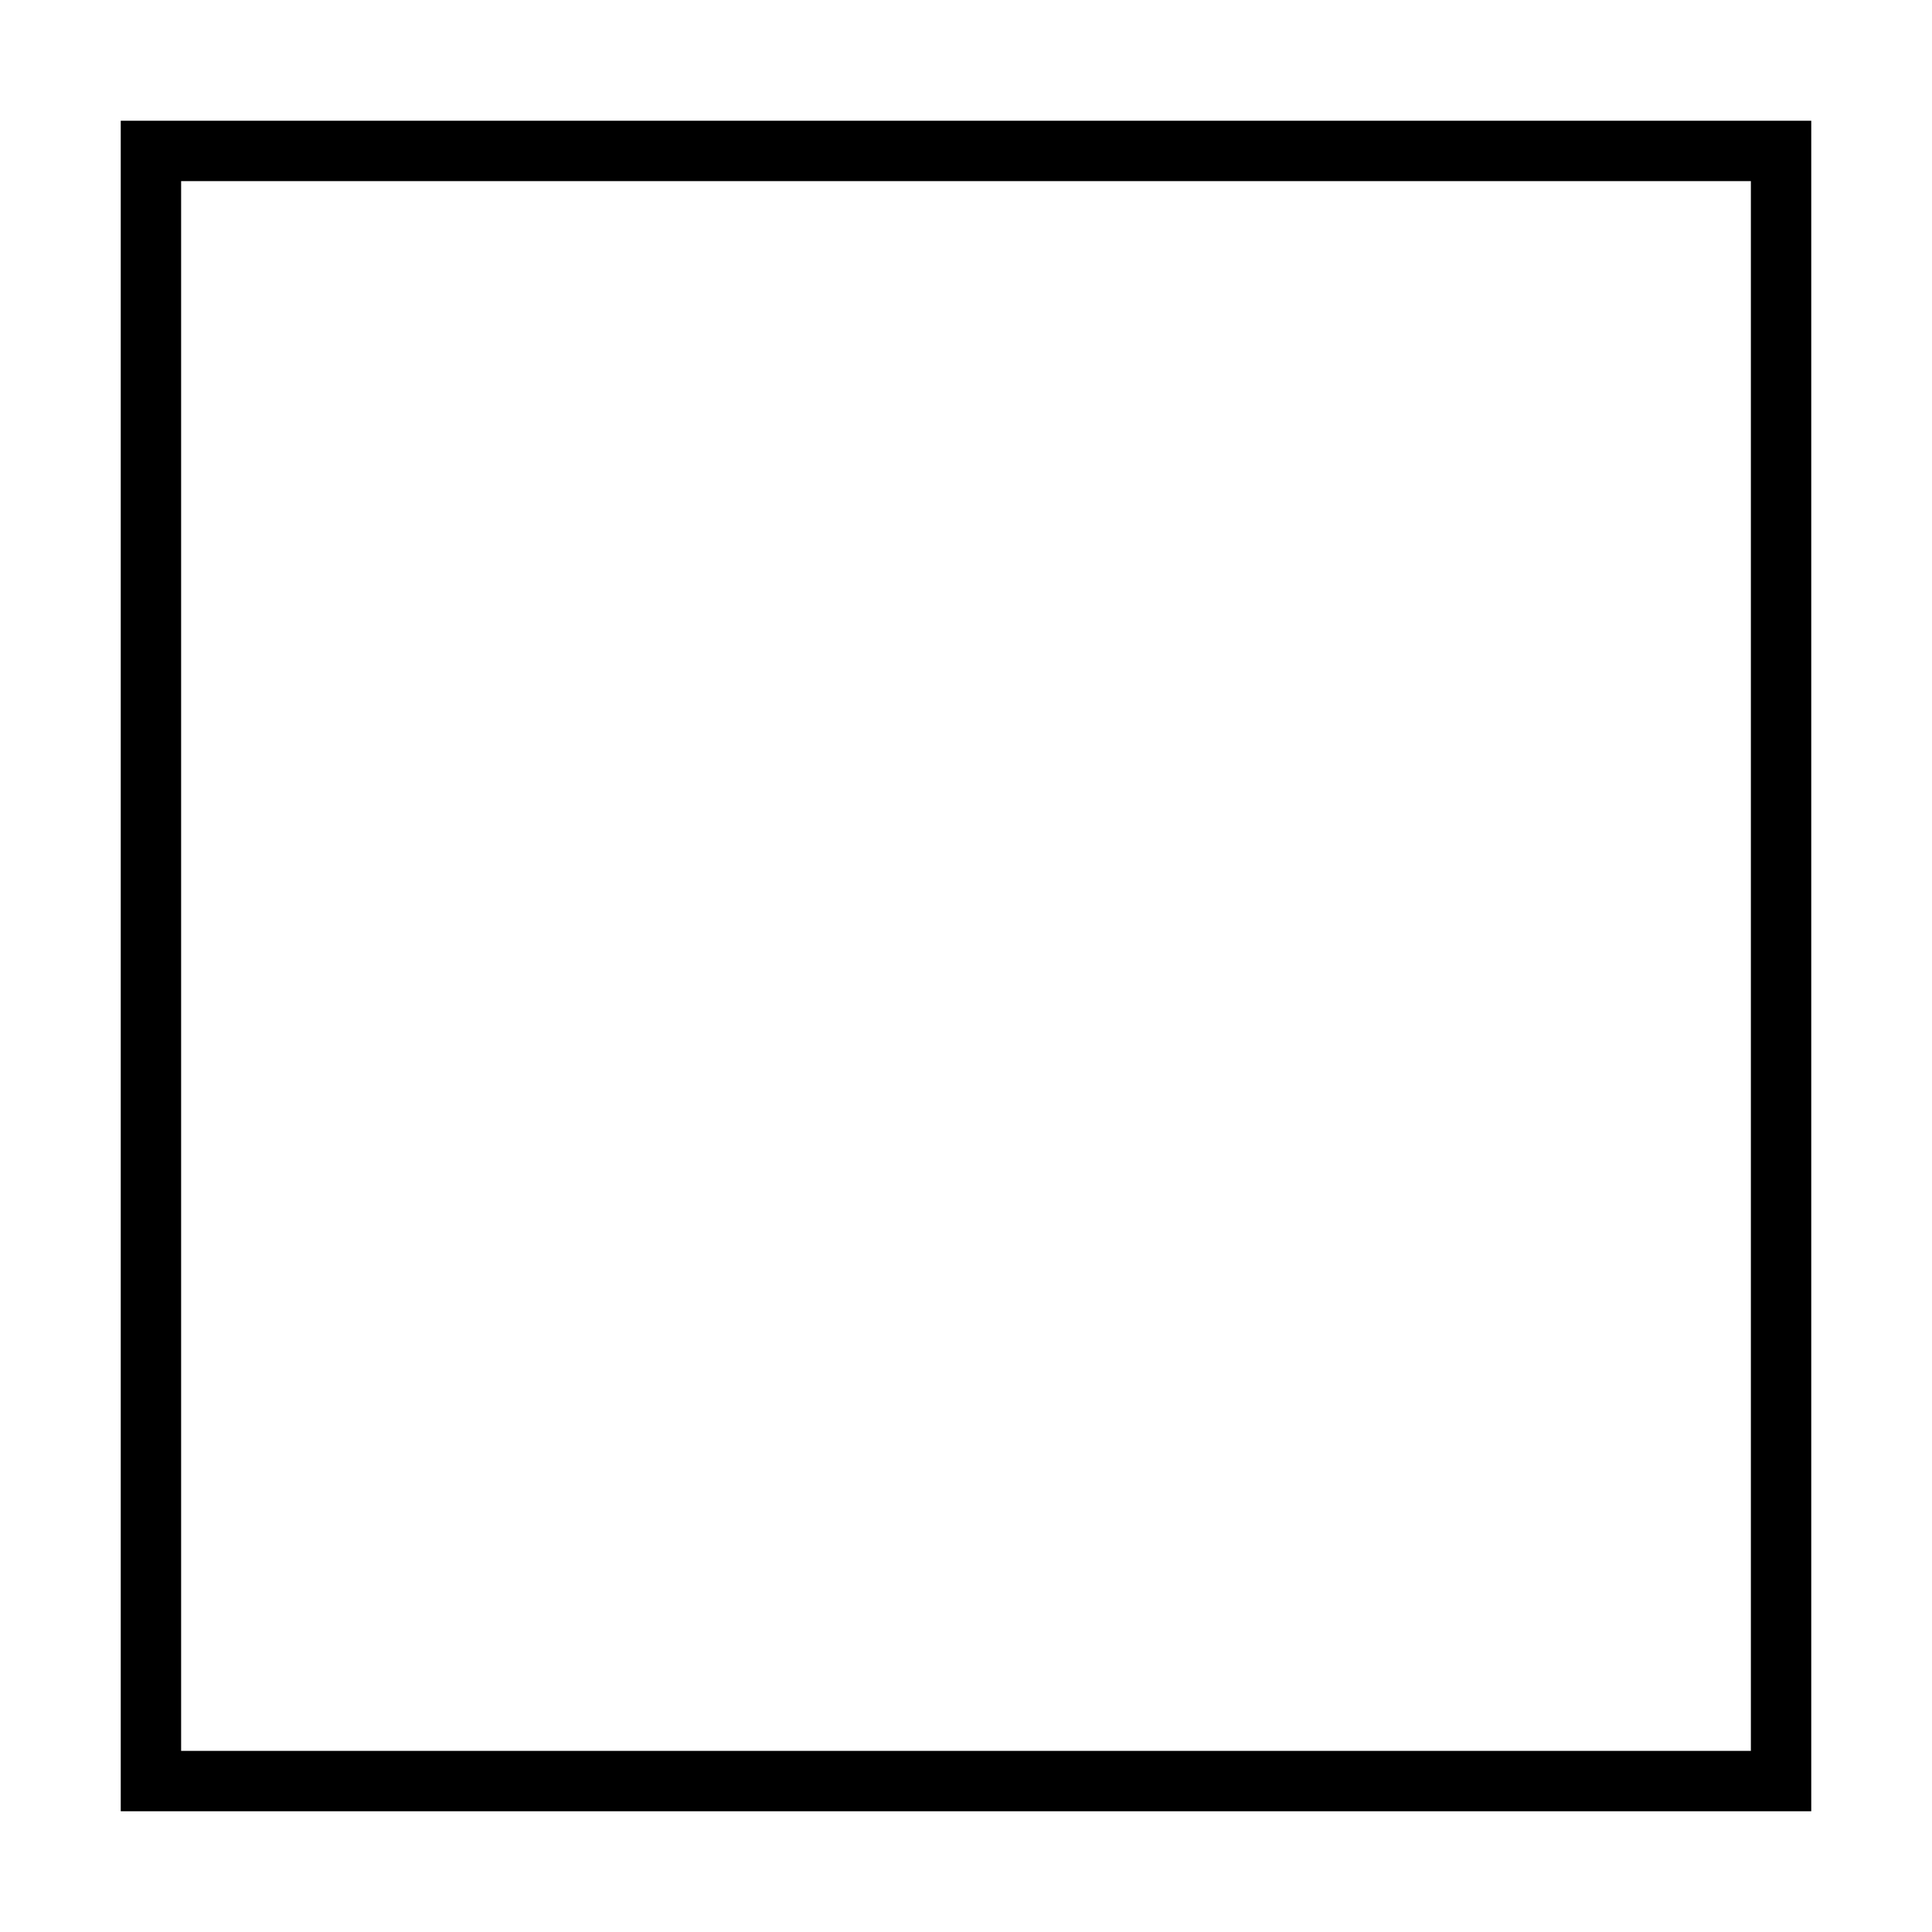
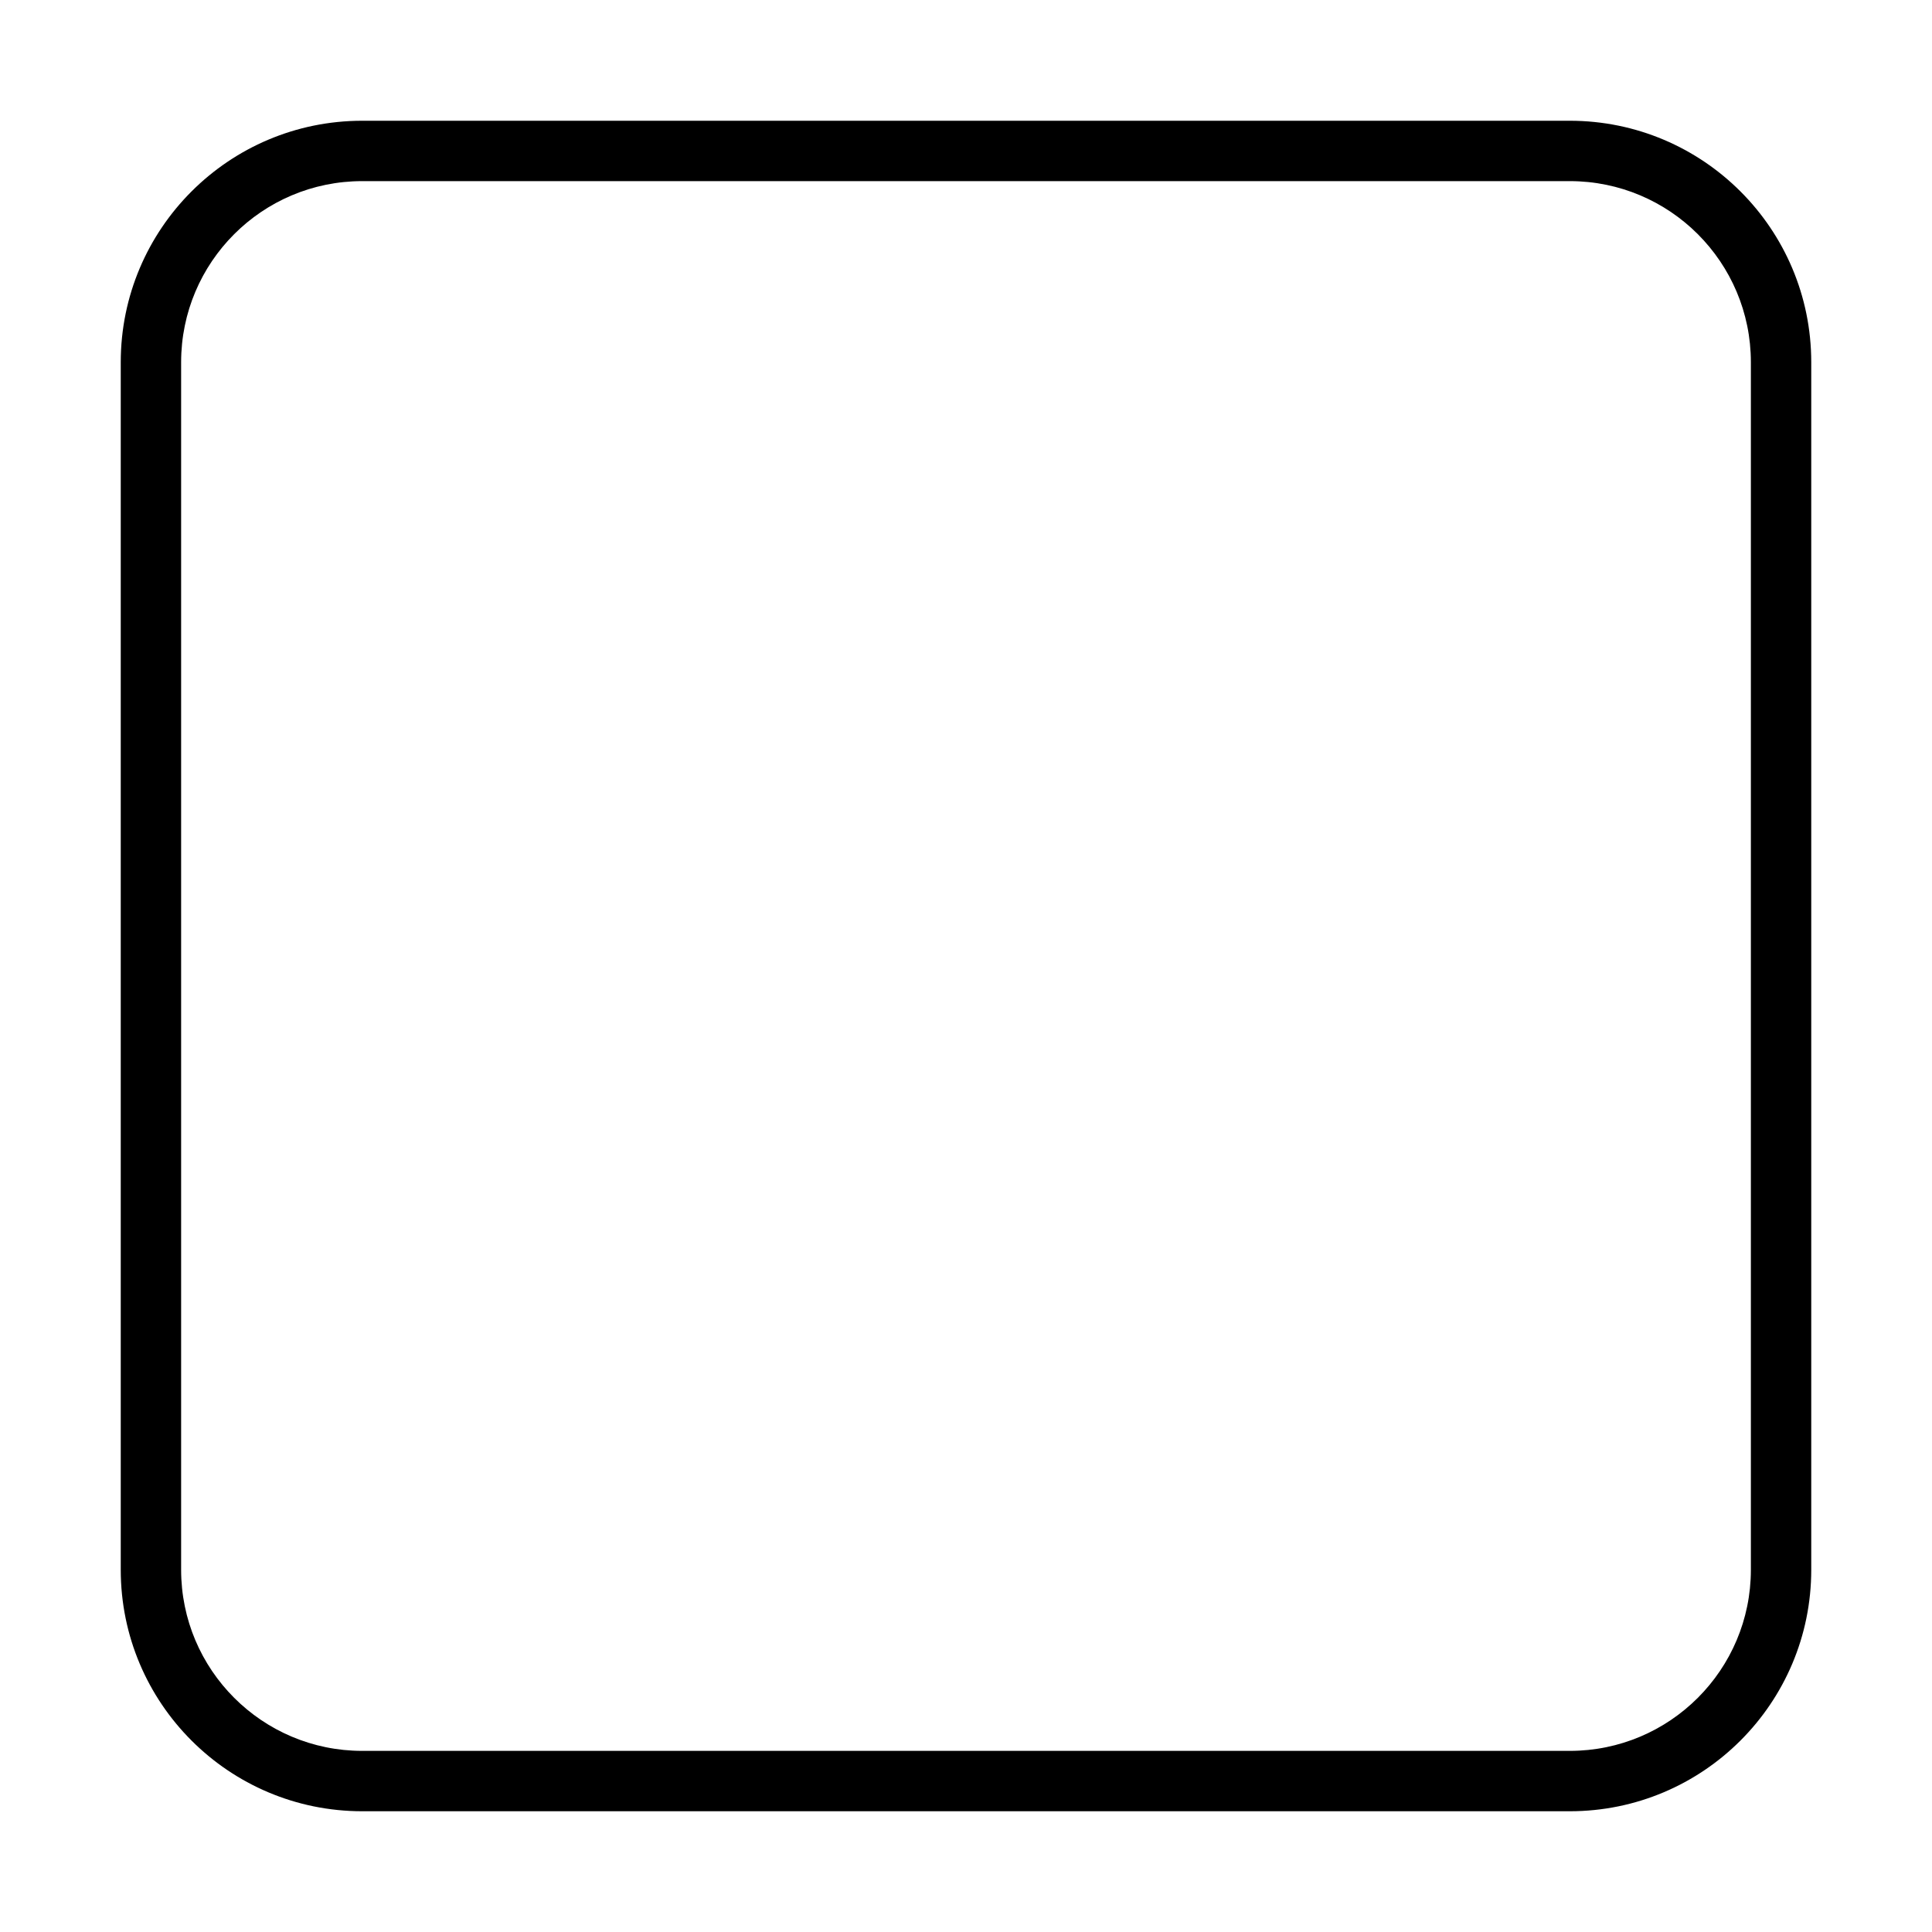
- <svg xmlns="http://www.w3.org/2000/svg" width="32" height="32" version="1.1" id="svg3061">
-   <defs id="defs3065" />
-   <path d="M 2,2 V 30 H 30 V 2 Z M 3,3 H 29 V 29 H 3 Z" style="stroke-width:2" id="path3606" />
+ <svg xmlns="http://www.w3.org/2000/svg" width="32" height="32" version="1.1">
+   <path fill-rule="evenodd" d="M6 2H26A4 4 0 0 1 30 6V26A4 4 0 0 1 26 30H6A4 4 0 0 1 2 26V6A4 4 0 0 1 6 2Z M6 3H26A3 3 0 0 1 29 6V26A3 3 0 0 1 26 29H6A3 3 0 0 1 3 26V6A3 3 0 0 1 6 3Z" />
</svg>
